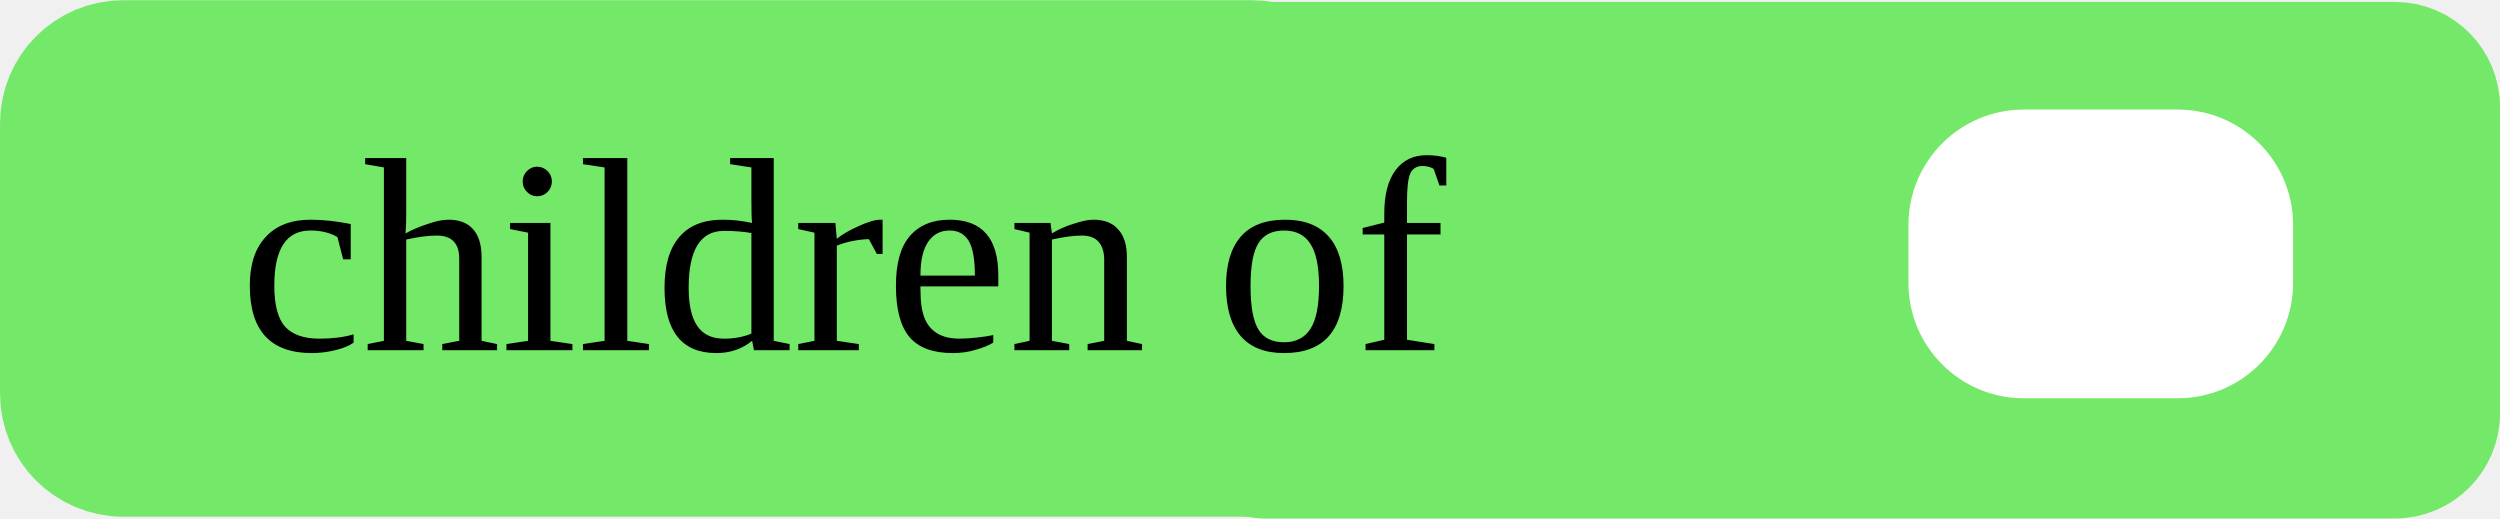
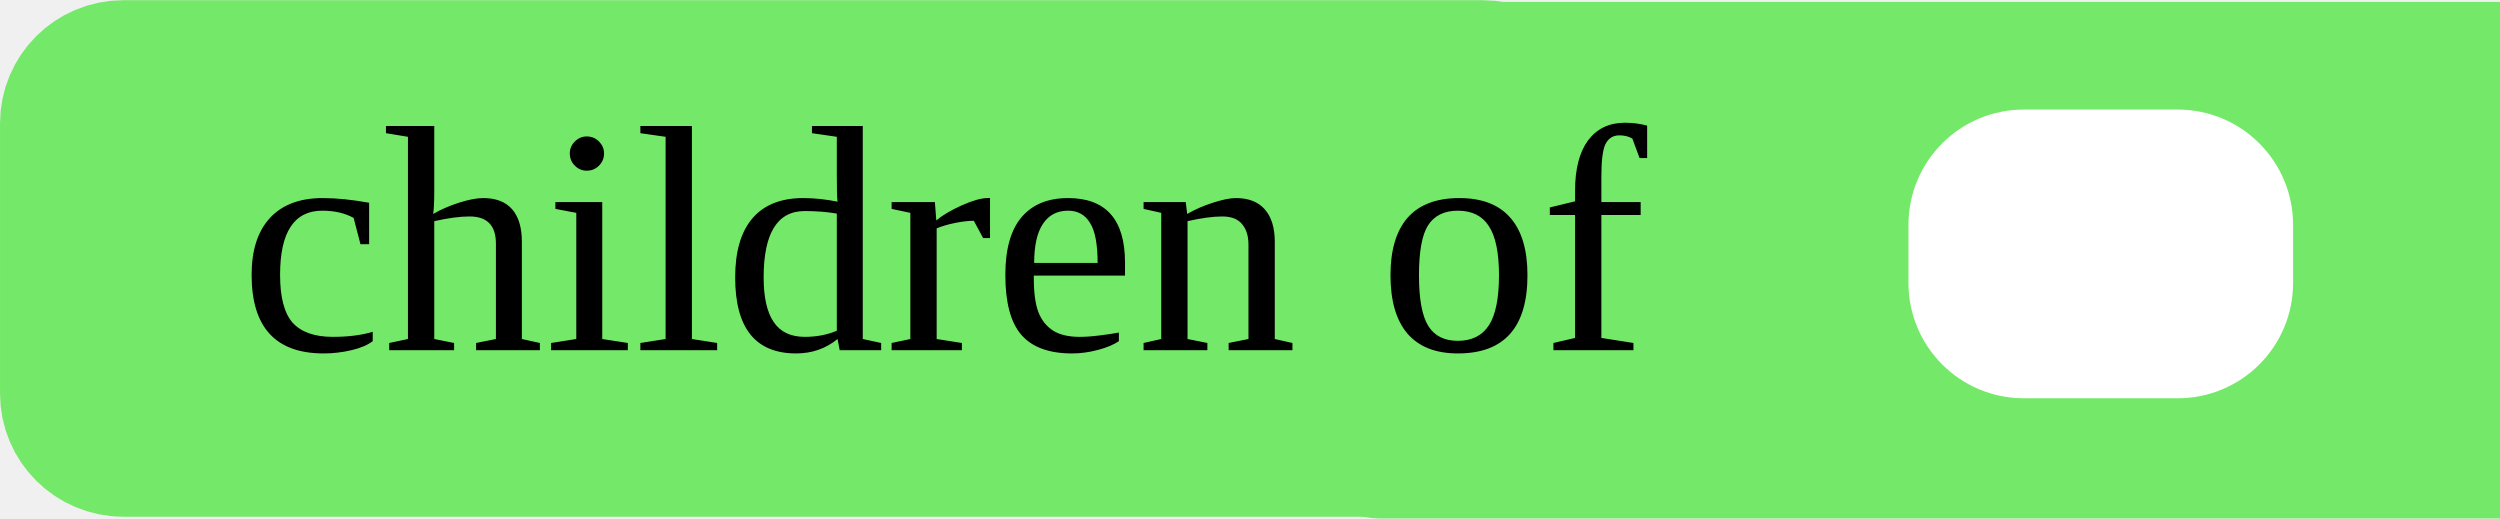
<svg xmlns="http://www.w3.org/2000/svg" height="22.473" version="1.1" width="108.367" style="overflow:hidden" id="svg2">
  <defs id="defs20" />
  <g id="colors" style="fill:#74e868;stroke:#74e868;" data-secondary="fill:#54b868;stroke:#54b868;">
-     <rect style="stroke-width:4.116;stroke-miterlimit:4;stroke-opacity:1;stroke-dasharray:none" width="53.921" height="18.274" ry="2.5" rx="2.5" x="52.389" y="2.142" id="nodeRect" data-shift="x-nameRect" data-stretch="x-node y-node" />
-     <rect style="stroke-width:5.683;stroke-miterlimit:4;stroke-opacity:1;stroke-dasharray:none" width="53.921" height="16.706" ry="2.5" rx="2.5" x="2.842" y="2.85" id="nameRect" data-stretch="y-node x-name y-name" />
+     <rect style="stroke-width:4.116;stroke-miterlimit:4;stroke-opacity:1;stroke-dasharray:none" width="53.921" height="18.274" ry="2.5" rx="2.5" x="57.389" y="2.142" id="nodeRect" data-shift="x-nameRect" data-stretch="x-node y-node" />
+     <rect style="stroke-width:5.683;stroke-miterlimit:4;stroke-opacity:1;stroke-dasharray:none" width="63.921" height="16.706" ry="2.5" rx="2.5" x="2.842" y="2.85" id="nameRect" data-stretch="y-node x-name y-name" />
  </g>
  <rect y="4.749" x="82.725" rx="5" ry="5" height="12.515" width="16.673" id="RinputField" style="fill:#ffffff;fill-opacity:1;stroke:none;overflow:hidden" text-stretch-only="true" data-shift="x-nameRect" data-stretch="x-node y-node" />
-   <text x="10.376" y="15.18" style="font-size:12px">children of</text>
-   <rect style="opacity:0" id="name-bounding-box" width="20.252" height="8.136" x="35.972" y="6.579" />
-   <rect style="opacity:0" id="node-bounding-box" width="16.673" height="12.515" x="57.725" y="4.749" />
-   <rect style="opacity:0" id="second-bounding-box" width="16.673" height="12.515" x="13.434" y="4.814" />
-   <line class="connection-area" data-ptr="collection cond node first second" data-role="in" x1="4.5" y1="0" x2="0" y2="4.5" id="conn-area-in" />
-   <line class="connection-area" data-ptr="node" data-role="out" data-shift="x-nameRect" x1="80" y1="3.5" x2="75.5" y2="8" id="node-out" />
+   <text x="10.376" y="15.18" data-align-center="y-nameRect" style="font-size:14px">children of</text>
+   <line class="connection-area" data-ptr="collection cond node first second" data-role="in" data-align-center="y-nameRect" x1="4.5" y1="11" x2="0" y2="11" id="conn-area-in" />
+   <line class="connection-area" data-ptr="node" data-role="out" data-align-center="y-nameRect" x1="83" y1="11" x2="83" y2="11" id="node-out" />
  <rect style="opacity:0" data-ptr="second" class="initial-measure" width="25" height="15" x="0" y="0" id="rect27" />
  <rect style="opacity:0" data-ptr="node" class="initial-measure" width="25" height="15" x="0" y="0" id="rect29" />
</svg>
